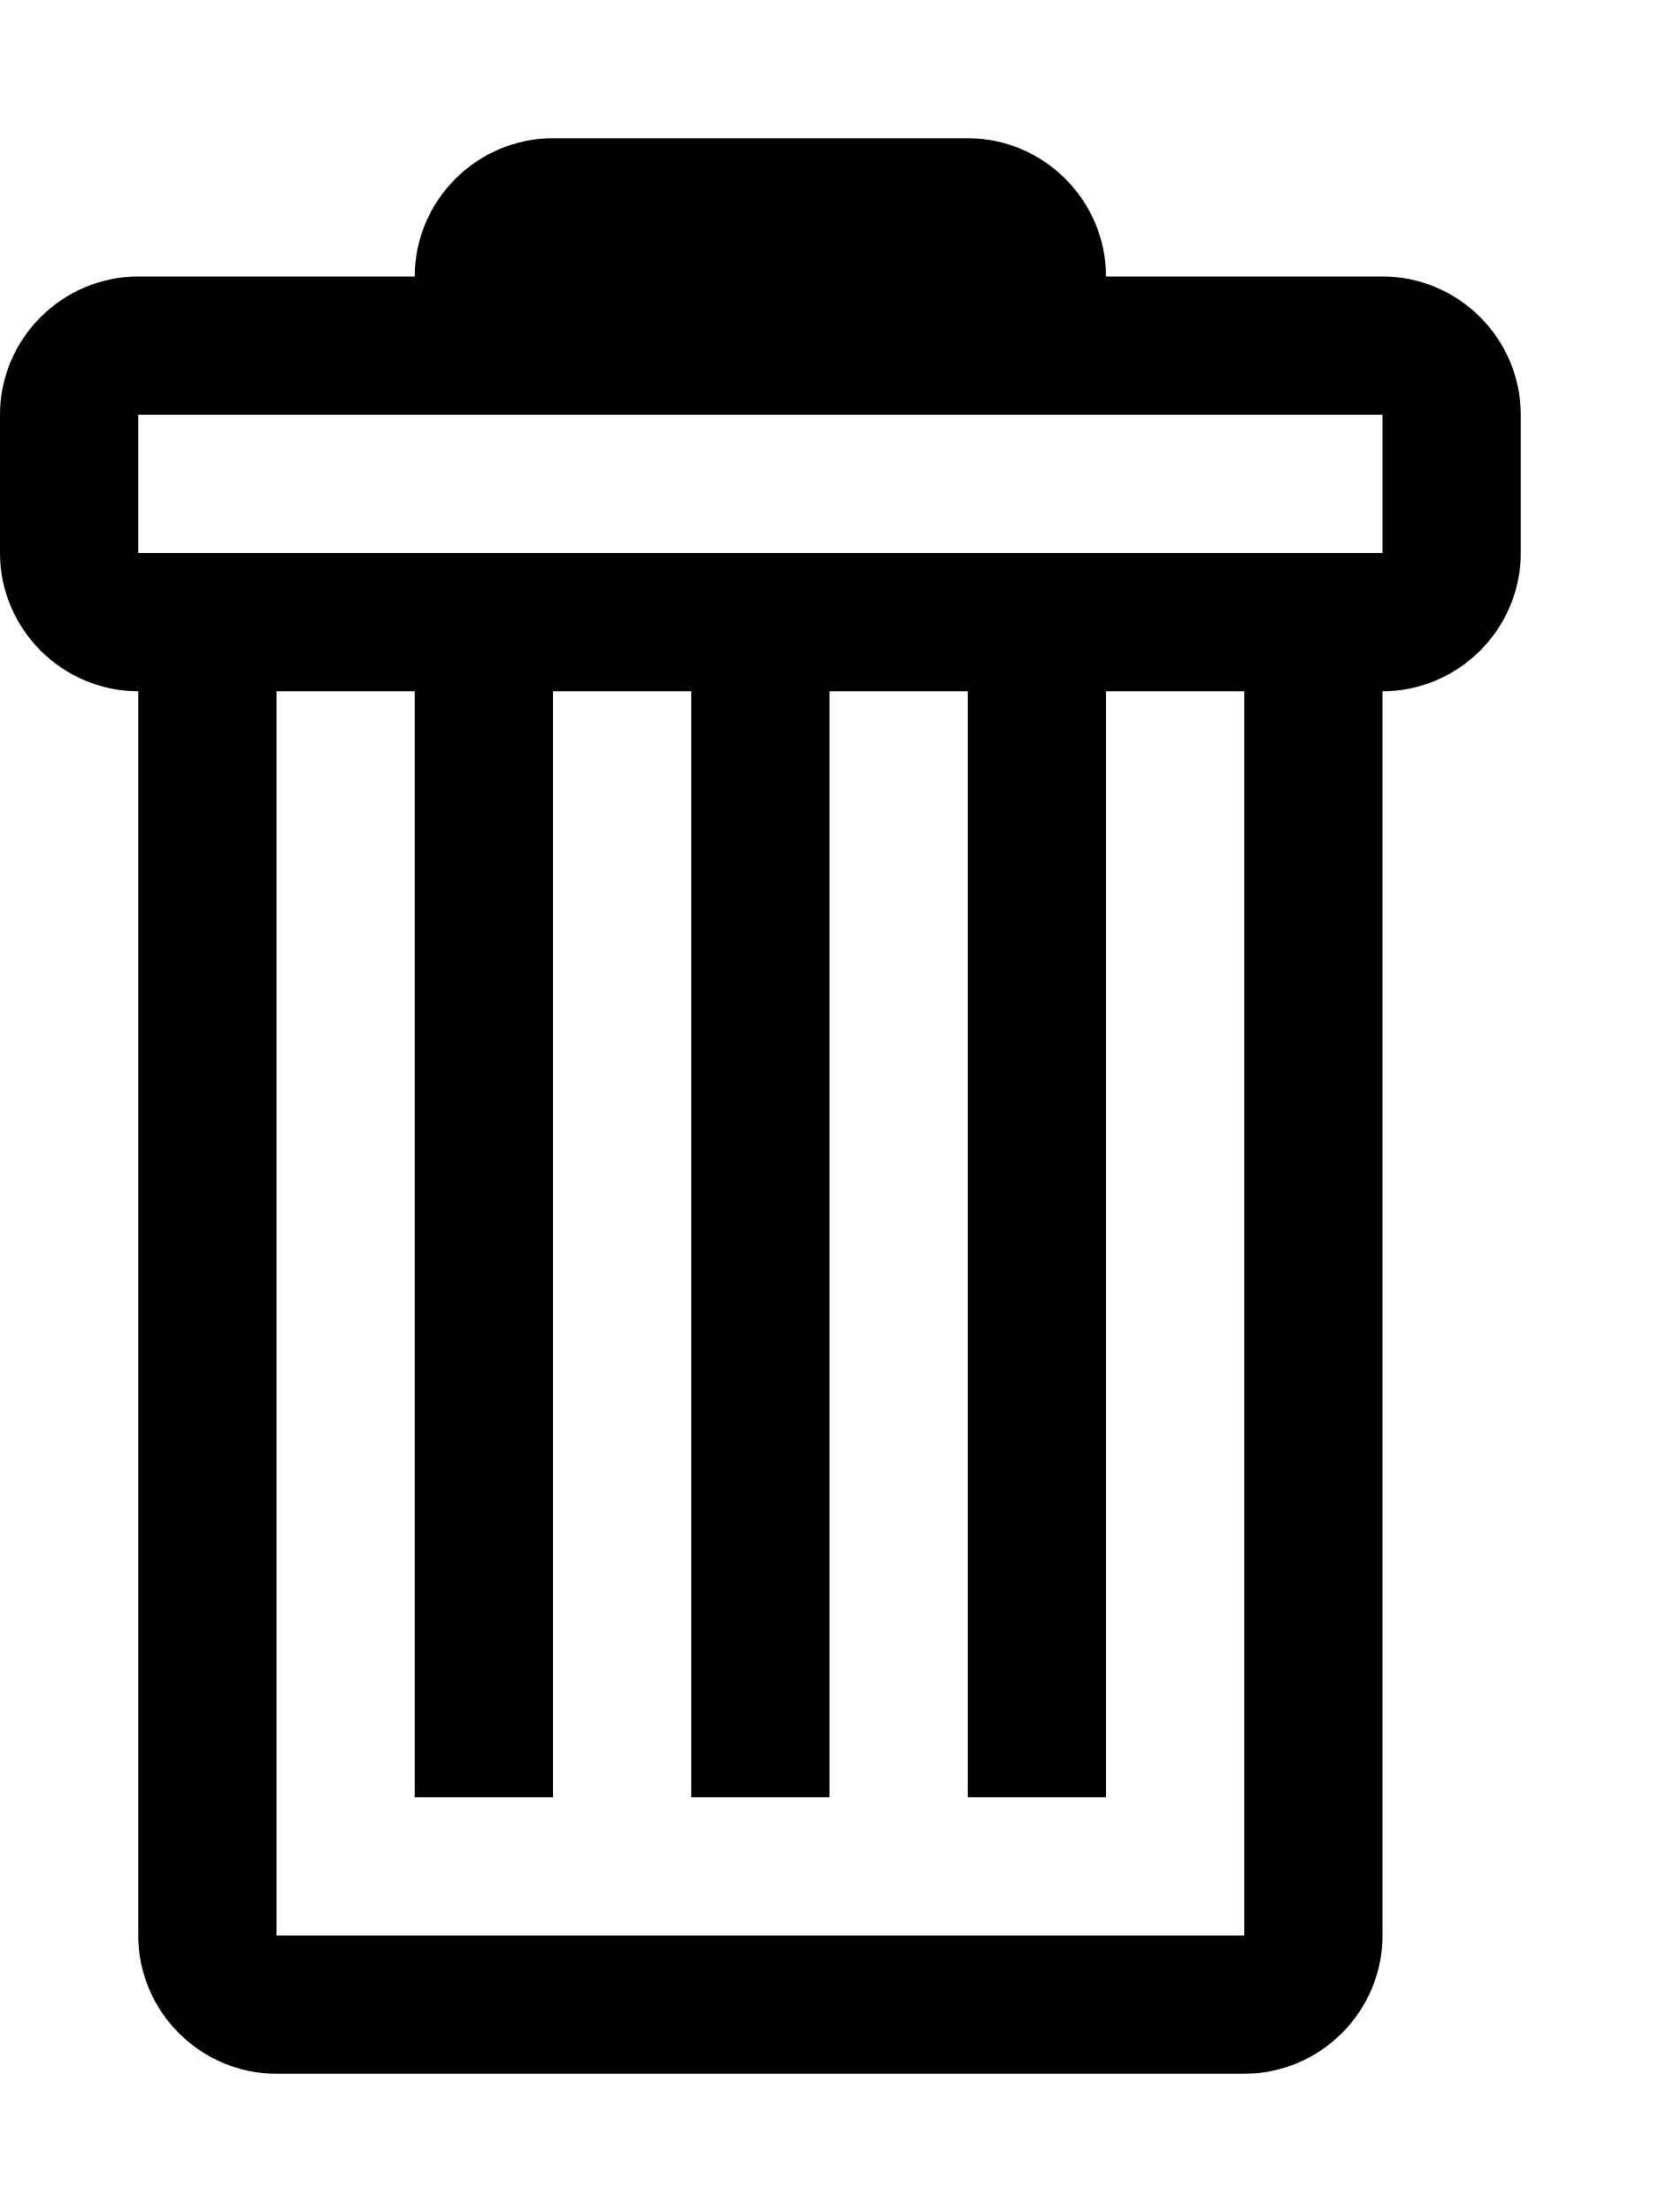
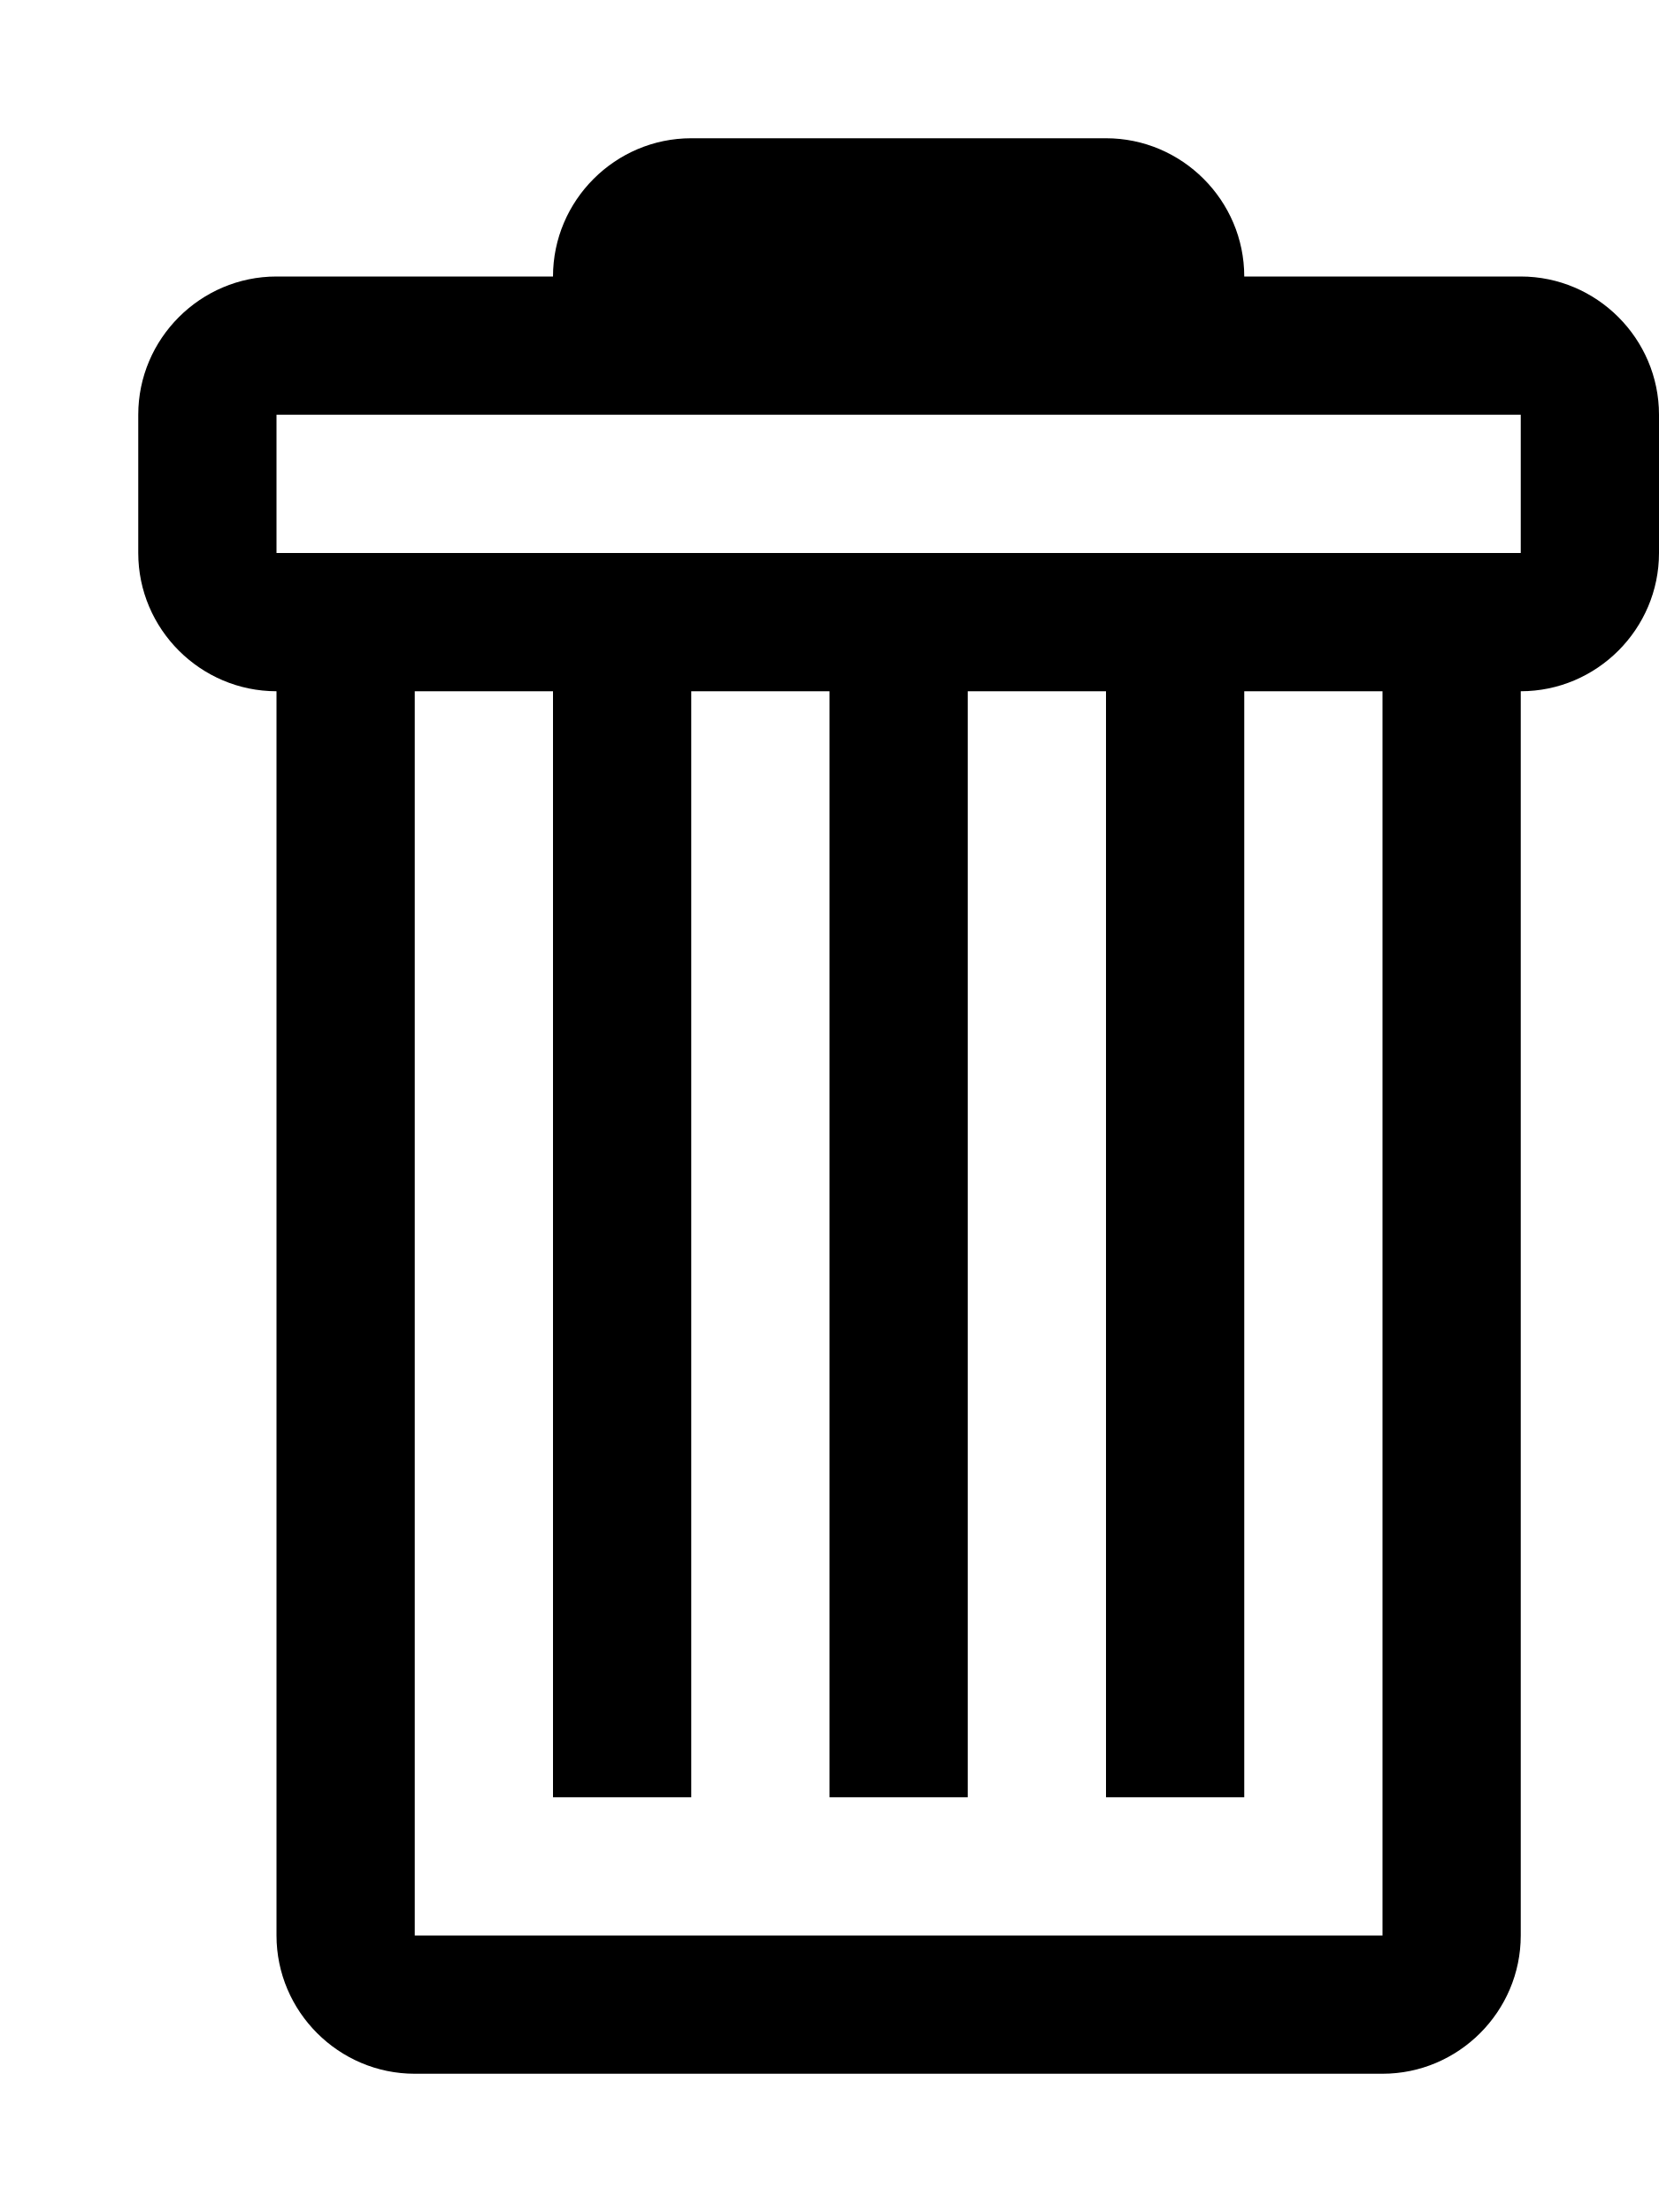
- <svg xmlns="http://www.w3.org/2000/svg" height="16" width="12">
-   <path d="M10 2H8c0-0.55-0.45-1-1-1H4c-0.55 0-1 0.45-1 1H1c-0.55 0-1 0.45-1 1v1c0 0.55 0.45 1 1 1v9c0 0.55 0.45 1 1 1h7c0.55 0 1-0.45 1-1V5c0.55 0 1-0.45 1-1v-1c0-0.55-0.45-1-1-1z m-1 12H2V5h1v8h1V5h1v8h1V5h1v8h1V5h1v9z m1-10H1v-1h9v1z" />
+ <svg xmlns="http://www.w3.org/2000/svg" width="12" height="16" viewBox="0 0 12 16">
+   <path fill-rule="evenodd" d="M11 2H9c0-.55-.45-1-1-1H5c-.55 0-1 .45-1 1H2c-.55 0-1 .45-1 1v1c0 .55.45 1 1 1v9c0 .55.45 1 1 1h7c.55 0 1-.45 1-1V5c.55 0 1-.45 1-1V3c0-.55-.45-1-1-1zm-1 12H3V5h1v8h1V5h1v8h1V5h1v8h1V5h1v9zm1-10H2V3h9v1z" />
</svg>
